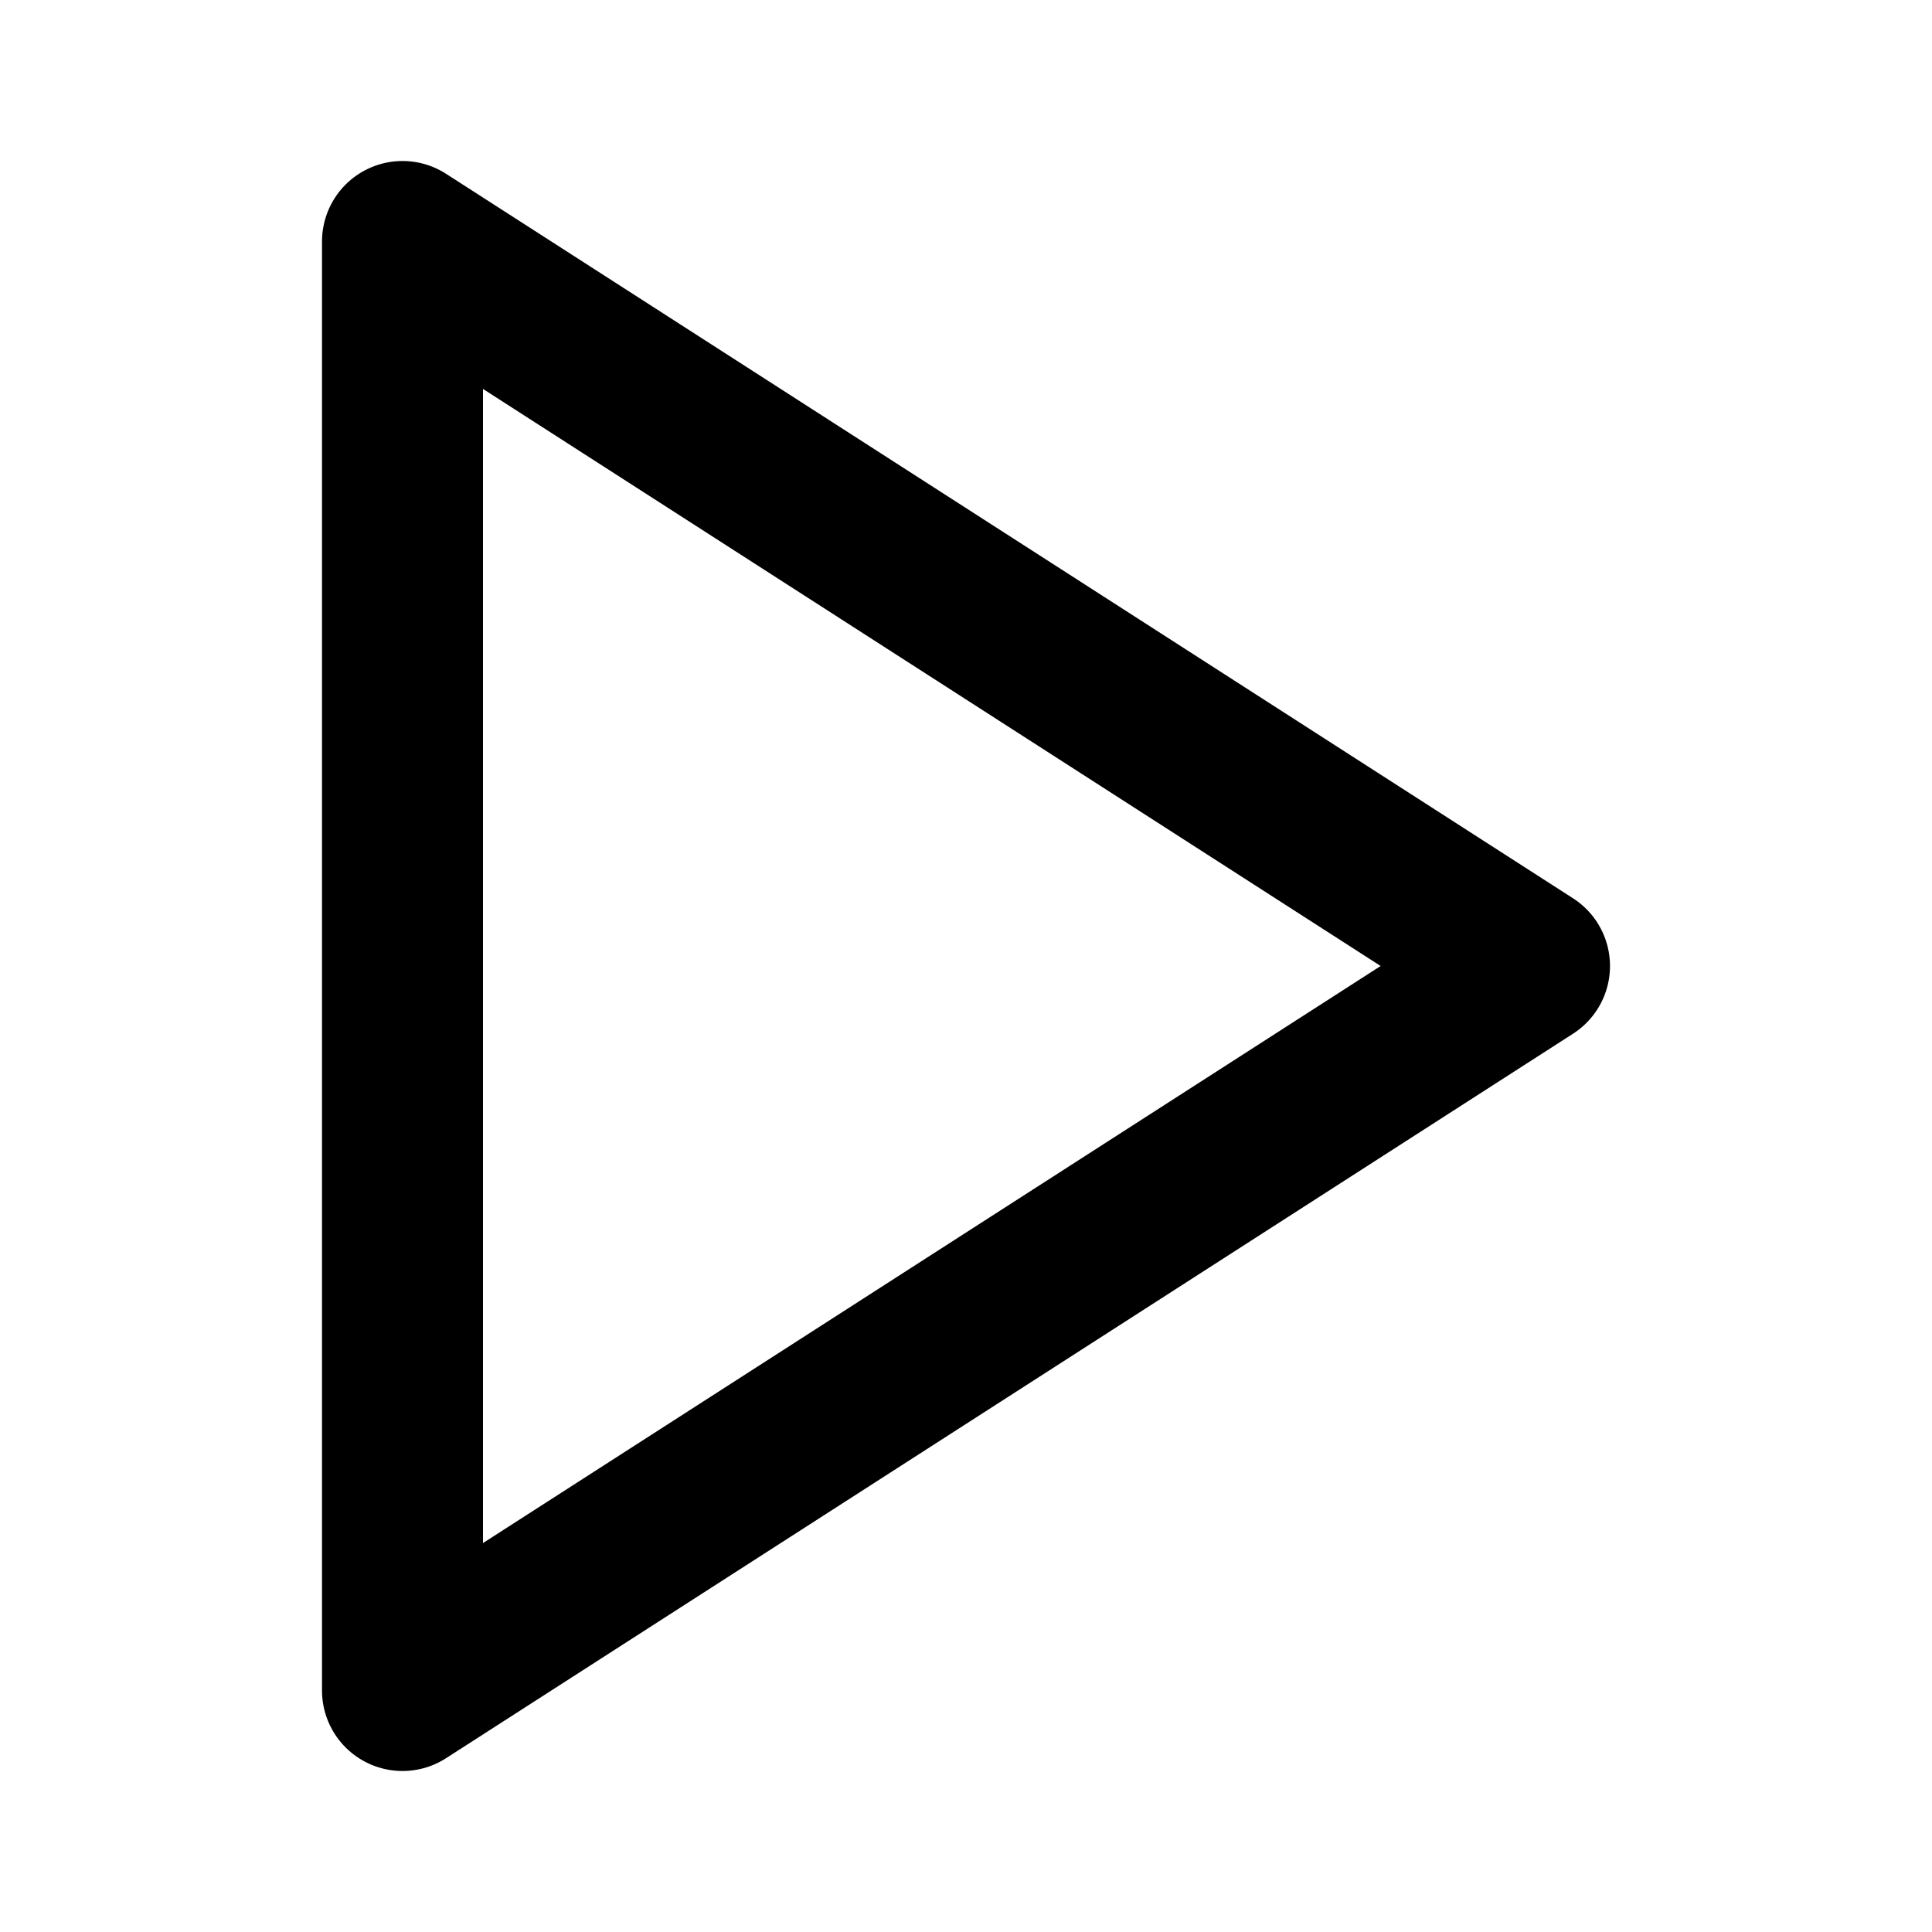
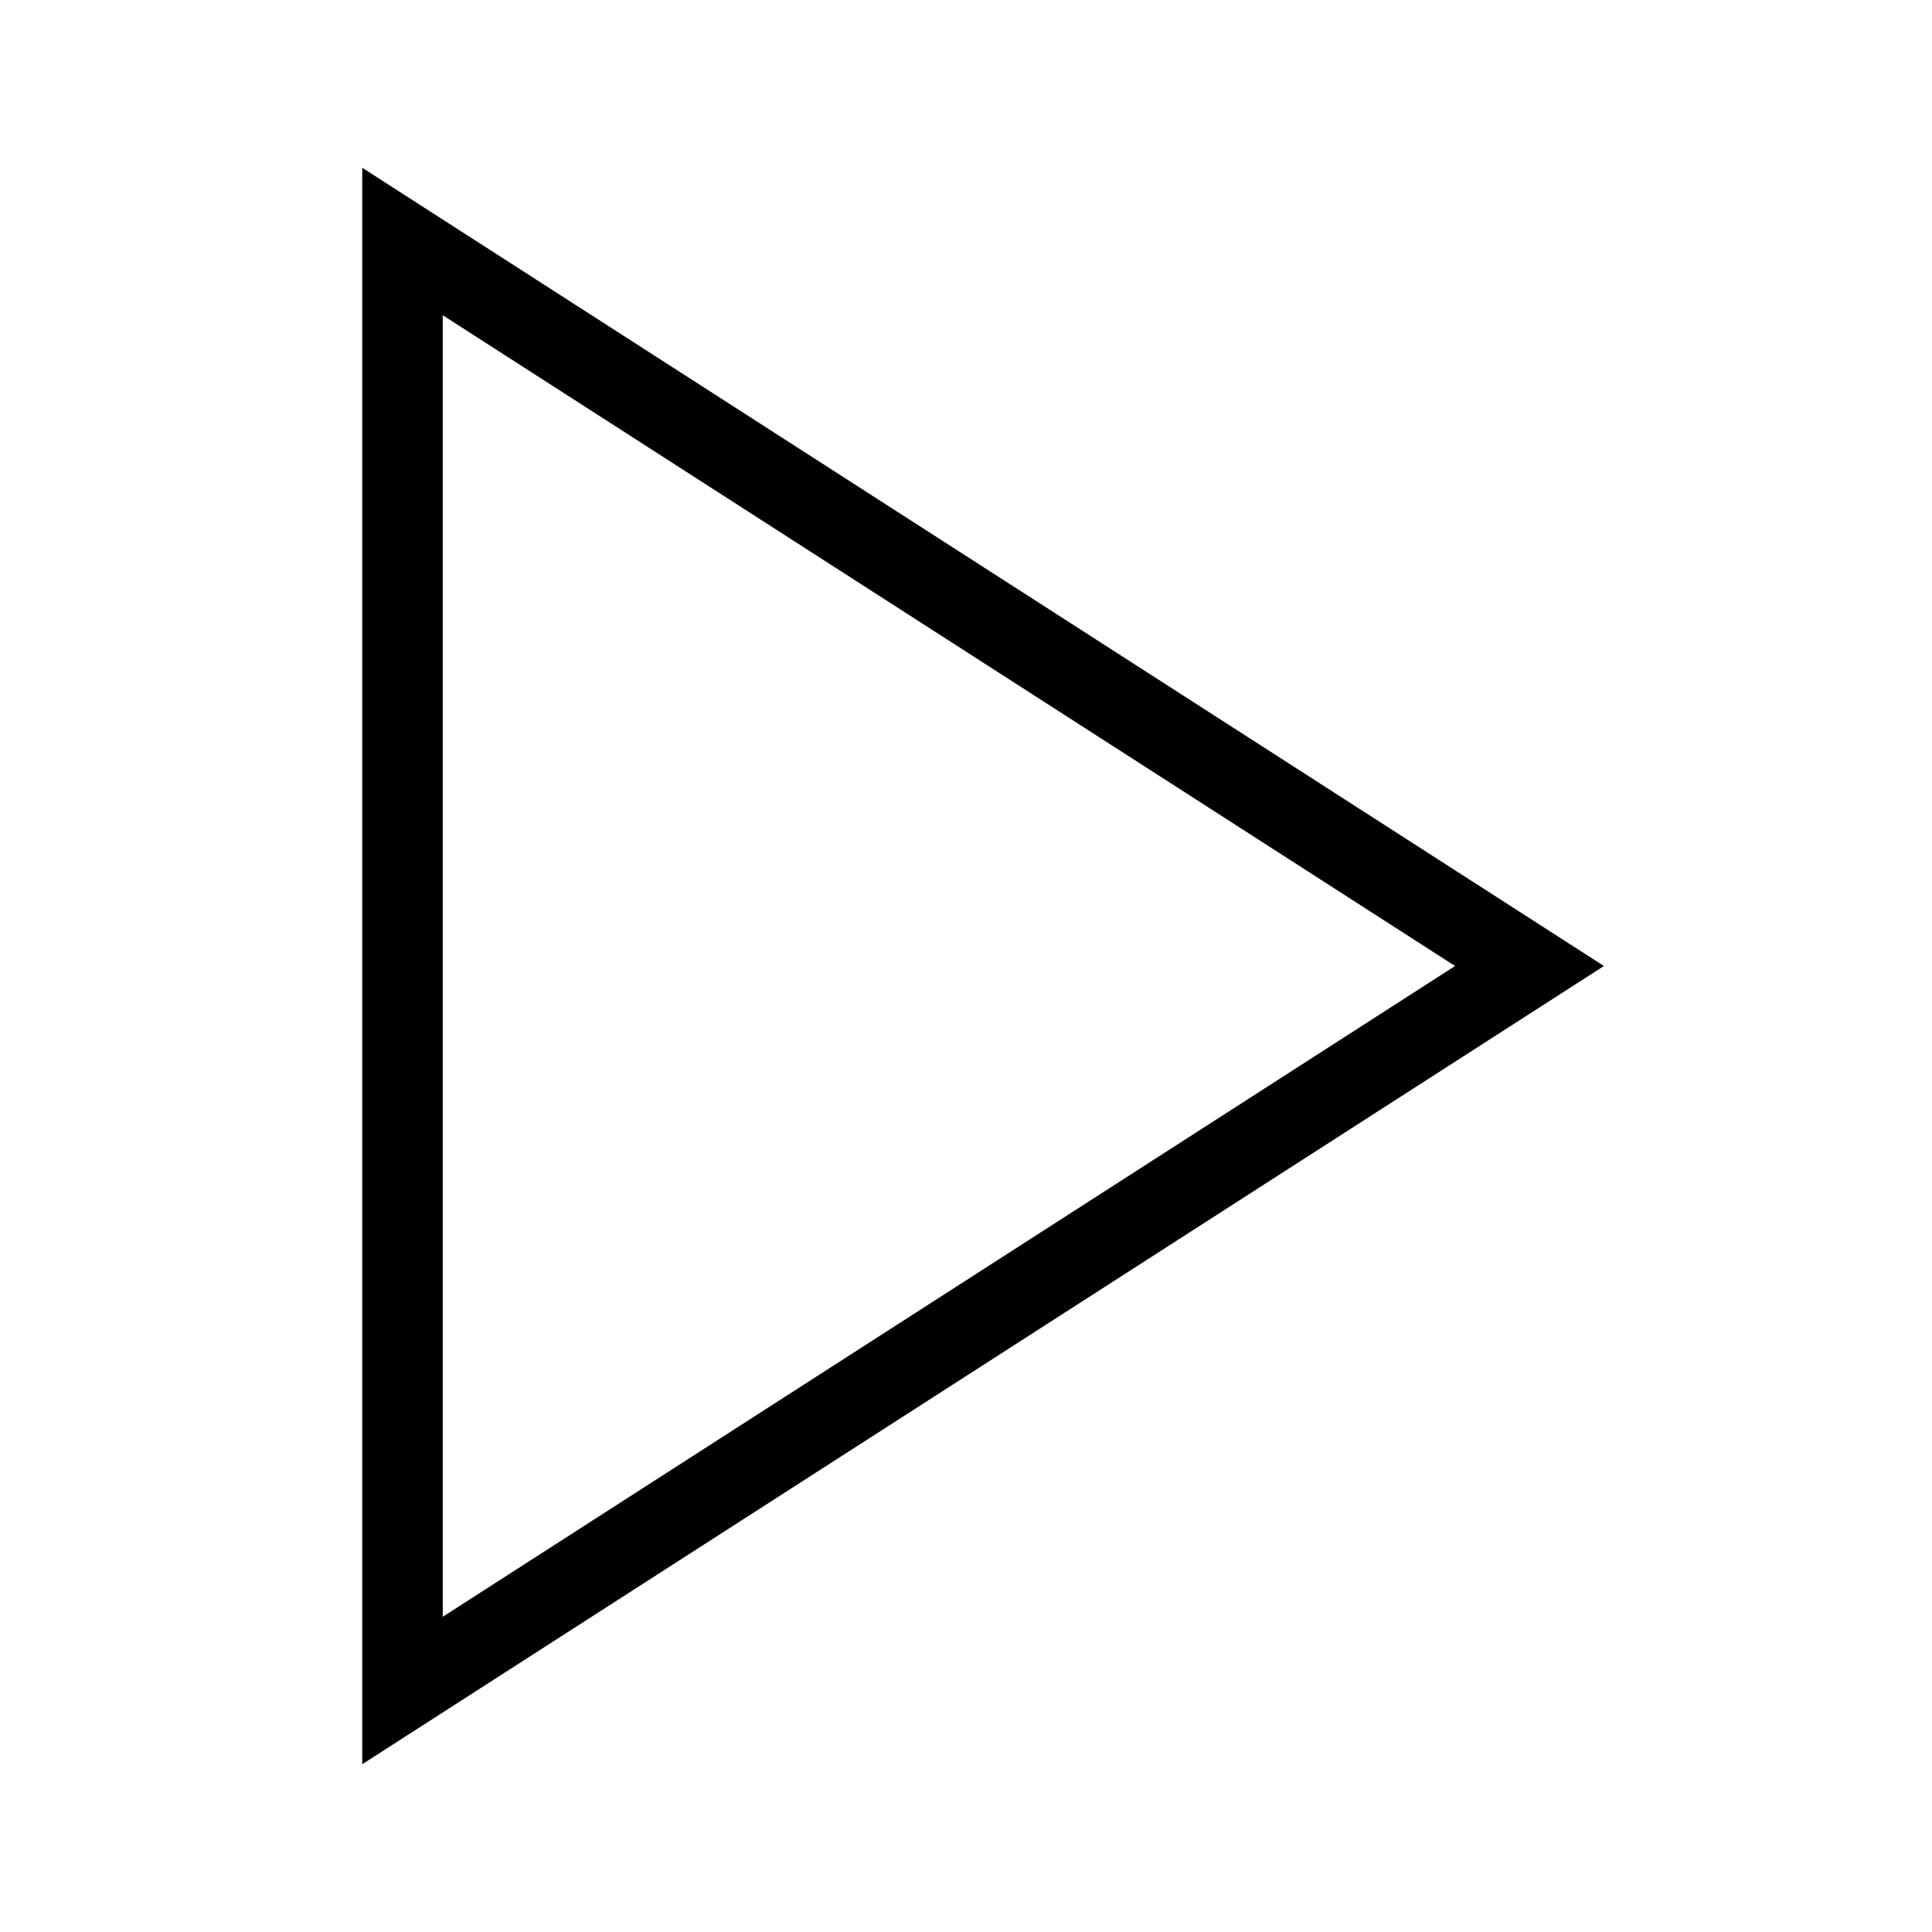
- <svg xmlns="http://www.w3.org/2000/svg" width="24" height="24" viewBox="0 0 24 24" fill="none" stroke="currentColor" stroke-width="2" stroke-linecap="round" stroke-linejoin="round" class="feather feather-play">
+ <svg xmlns="http://www.w3.org/2000/svg" width="24" height="24" viewBox="0 0 24 24" fill="none" stroke="currentColor" strokeWidth="2" strokeLinecap="round" strokeLinejoin="round" class="feather feather-play">
  <polygon points="5 3 19 12 5 21 5 3" />
</svg>
